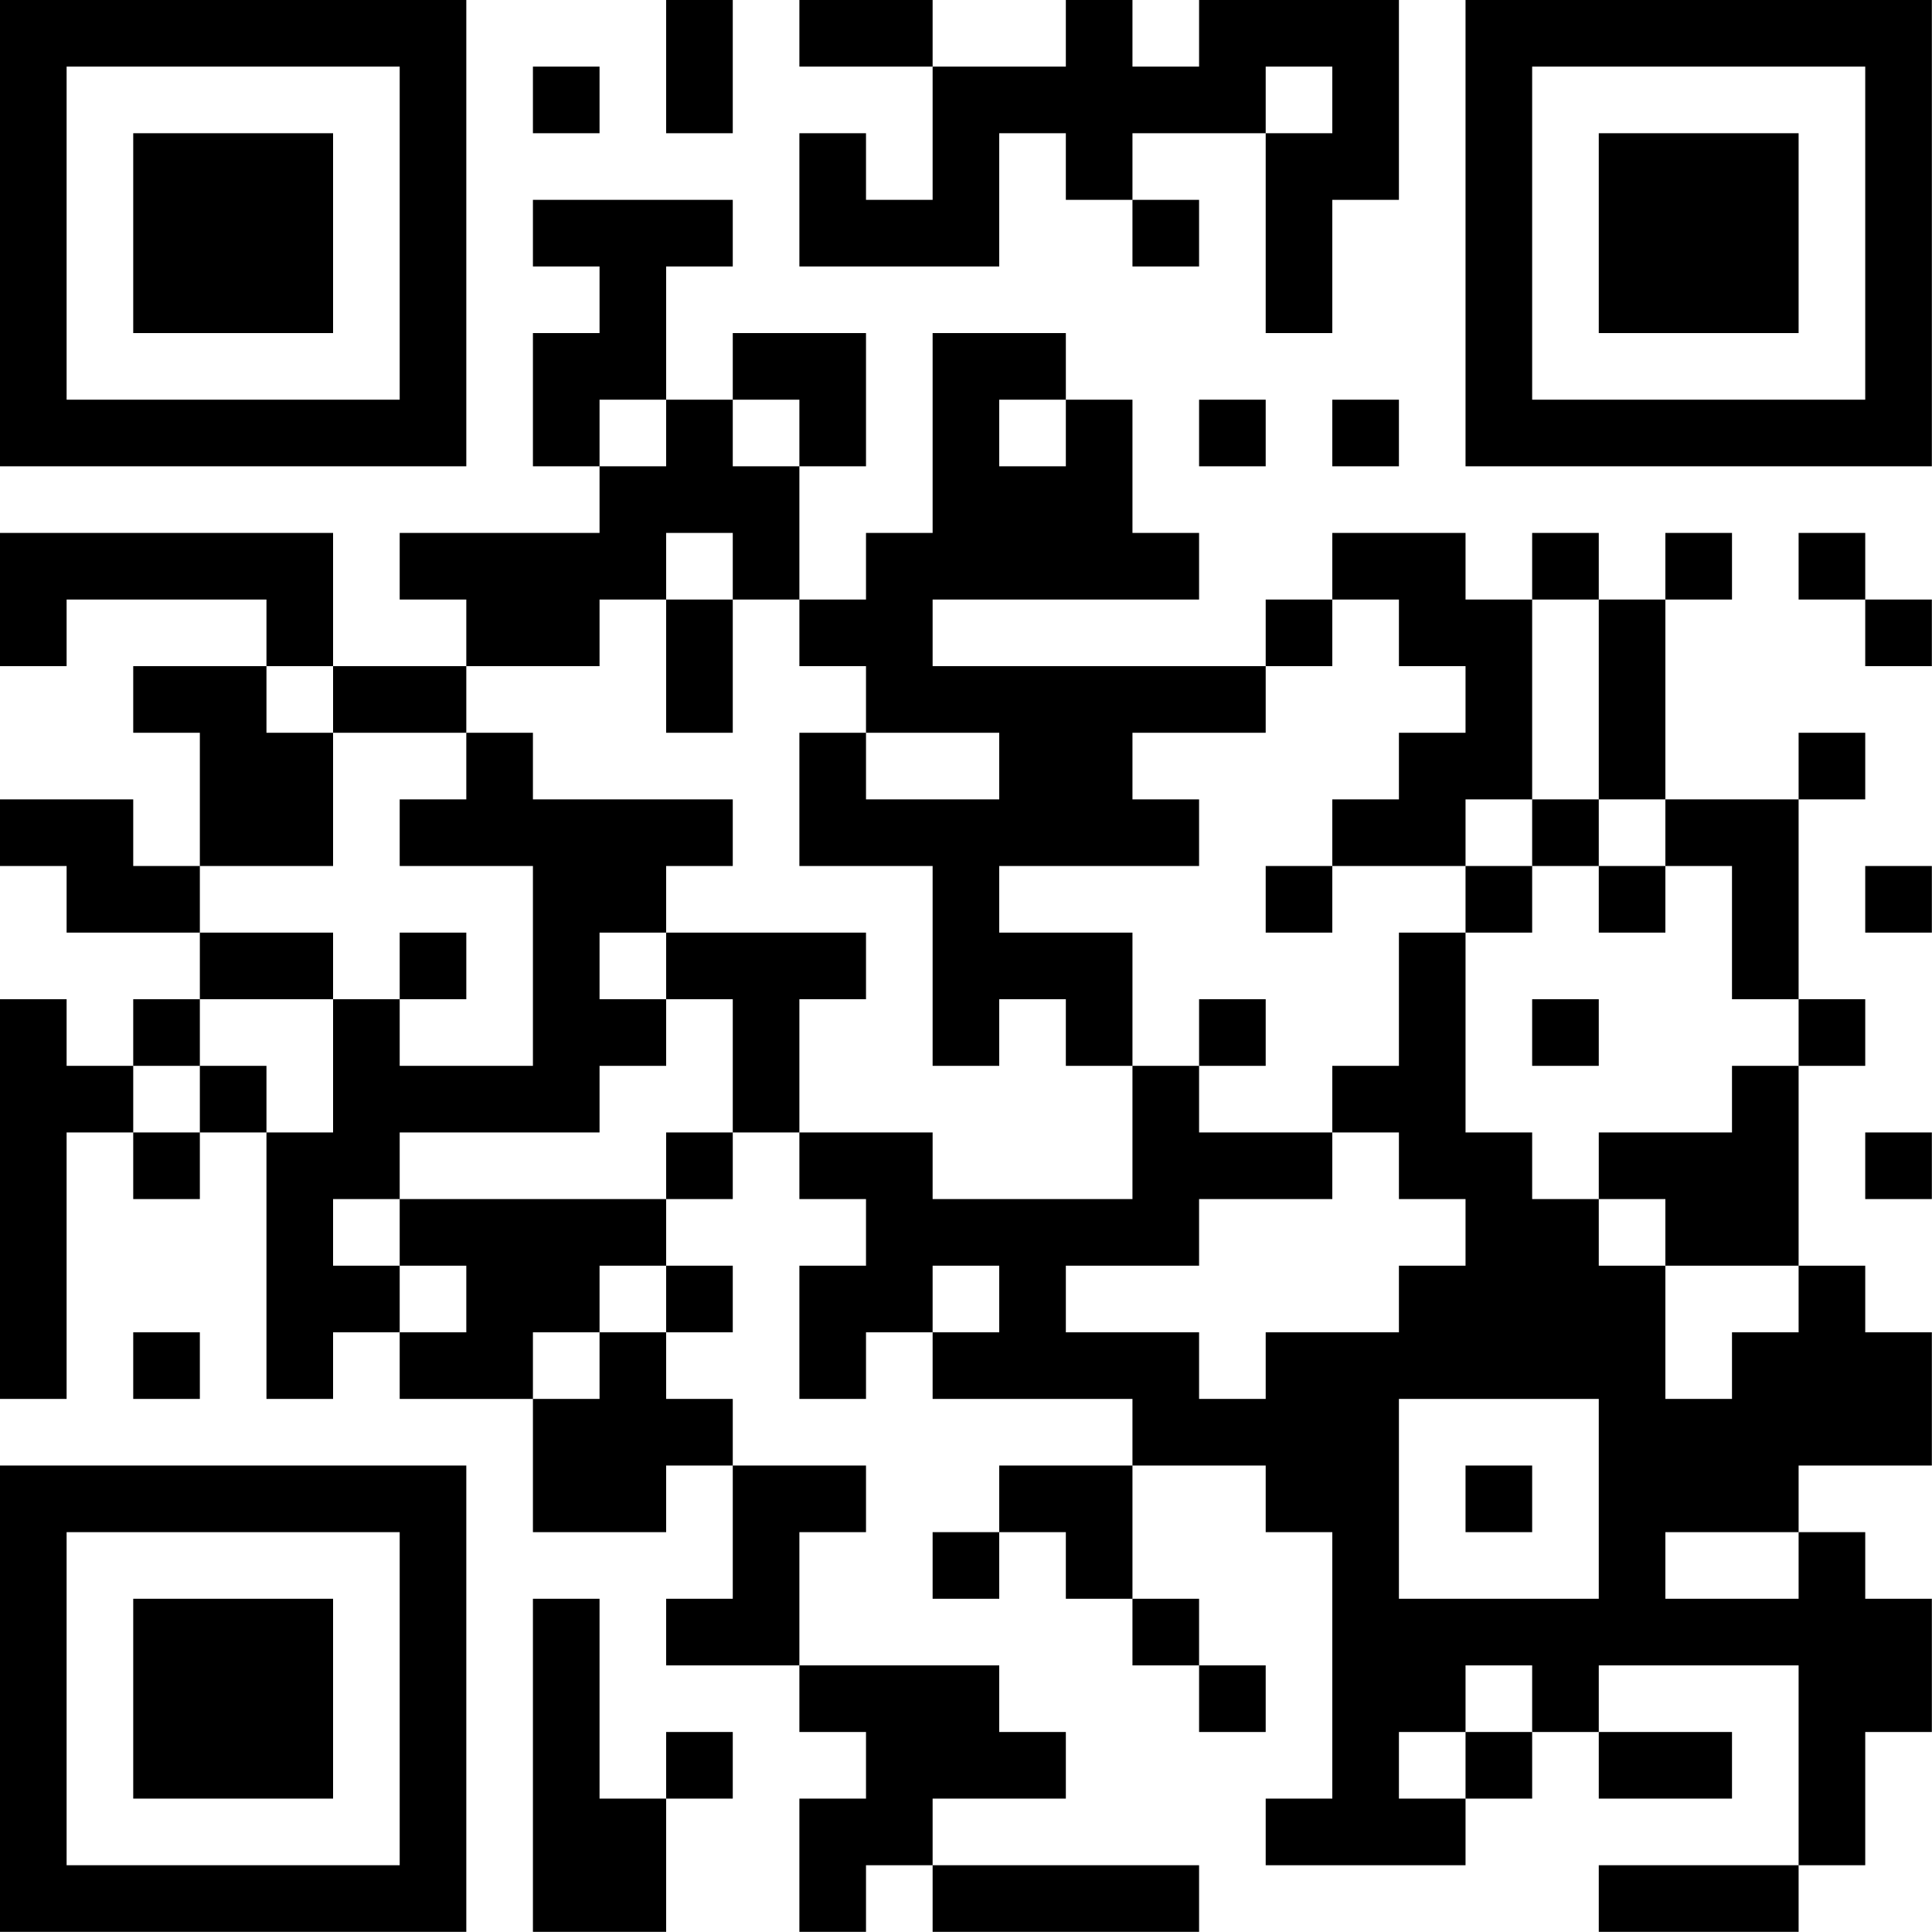
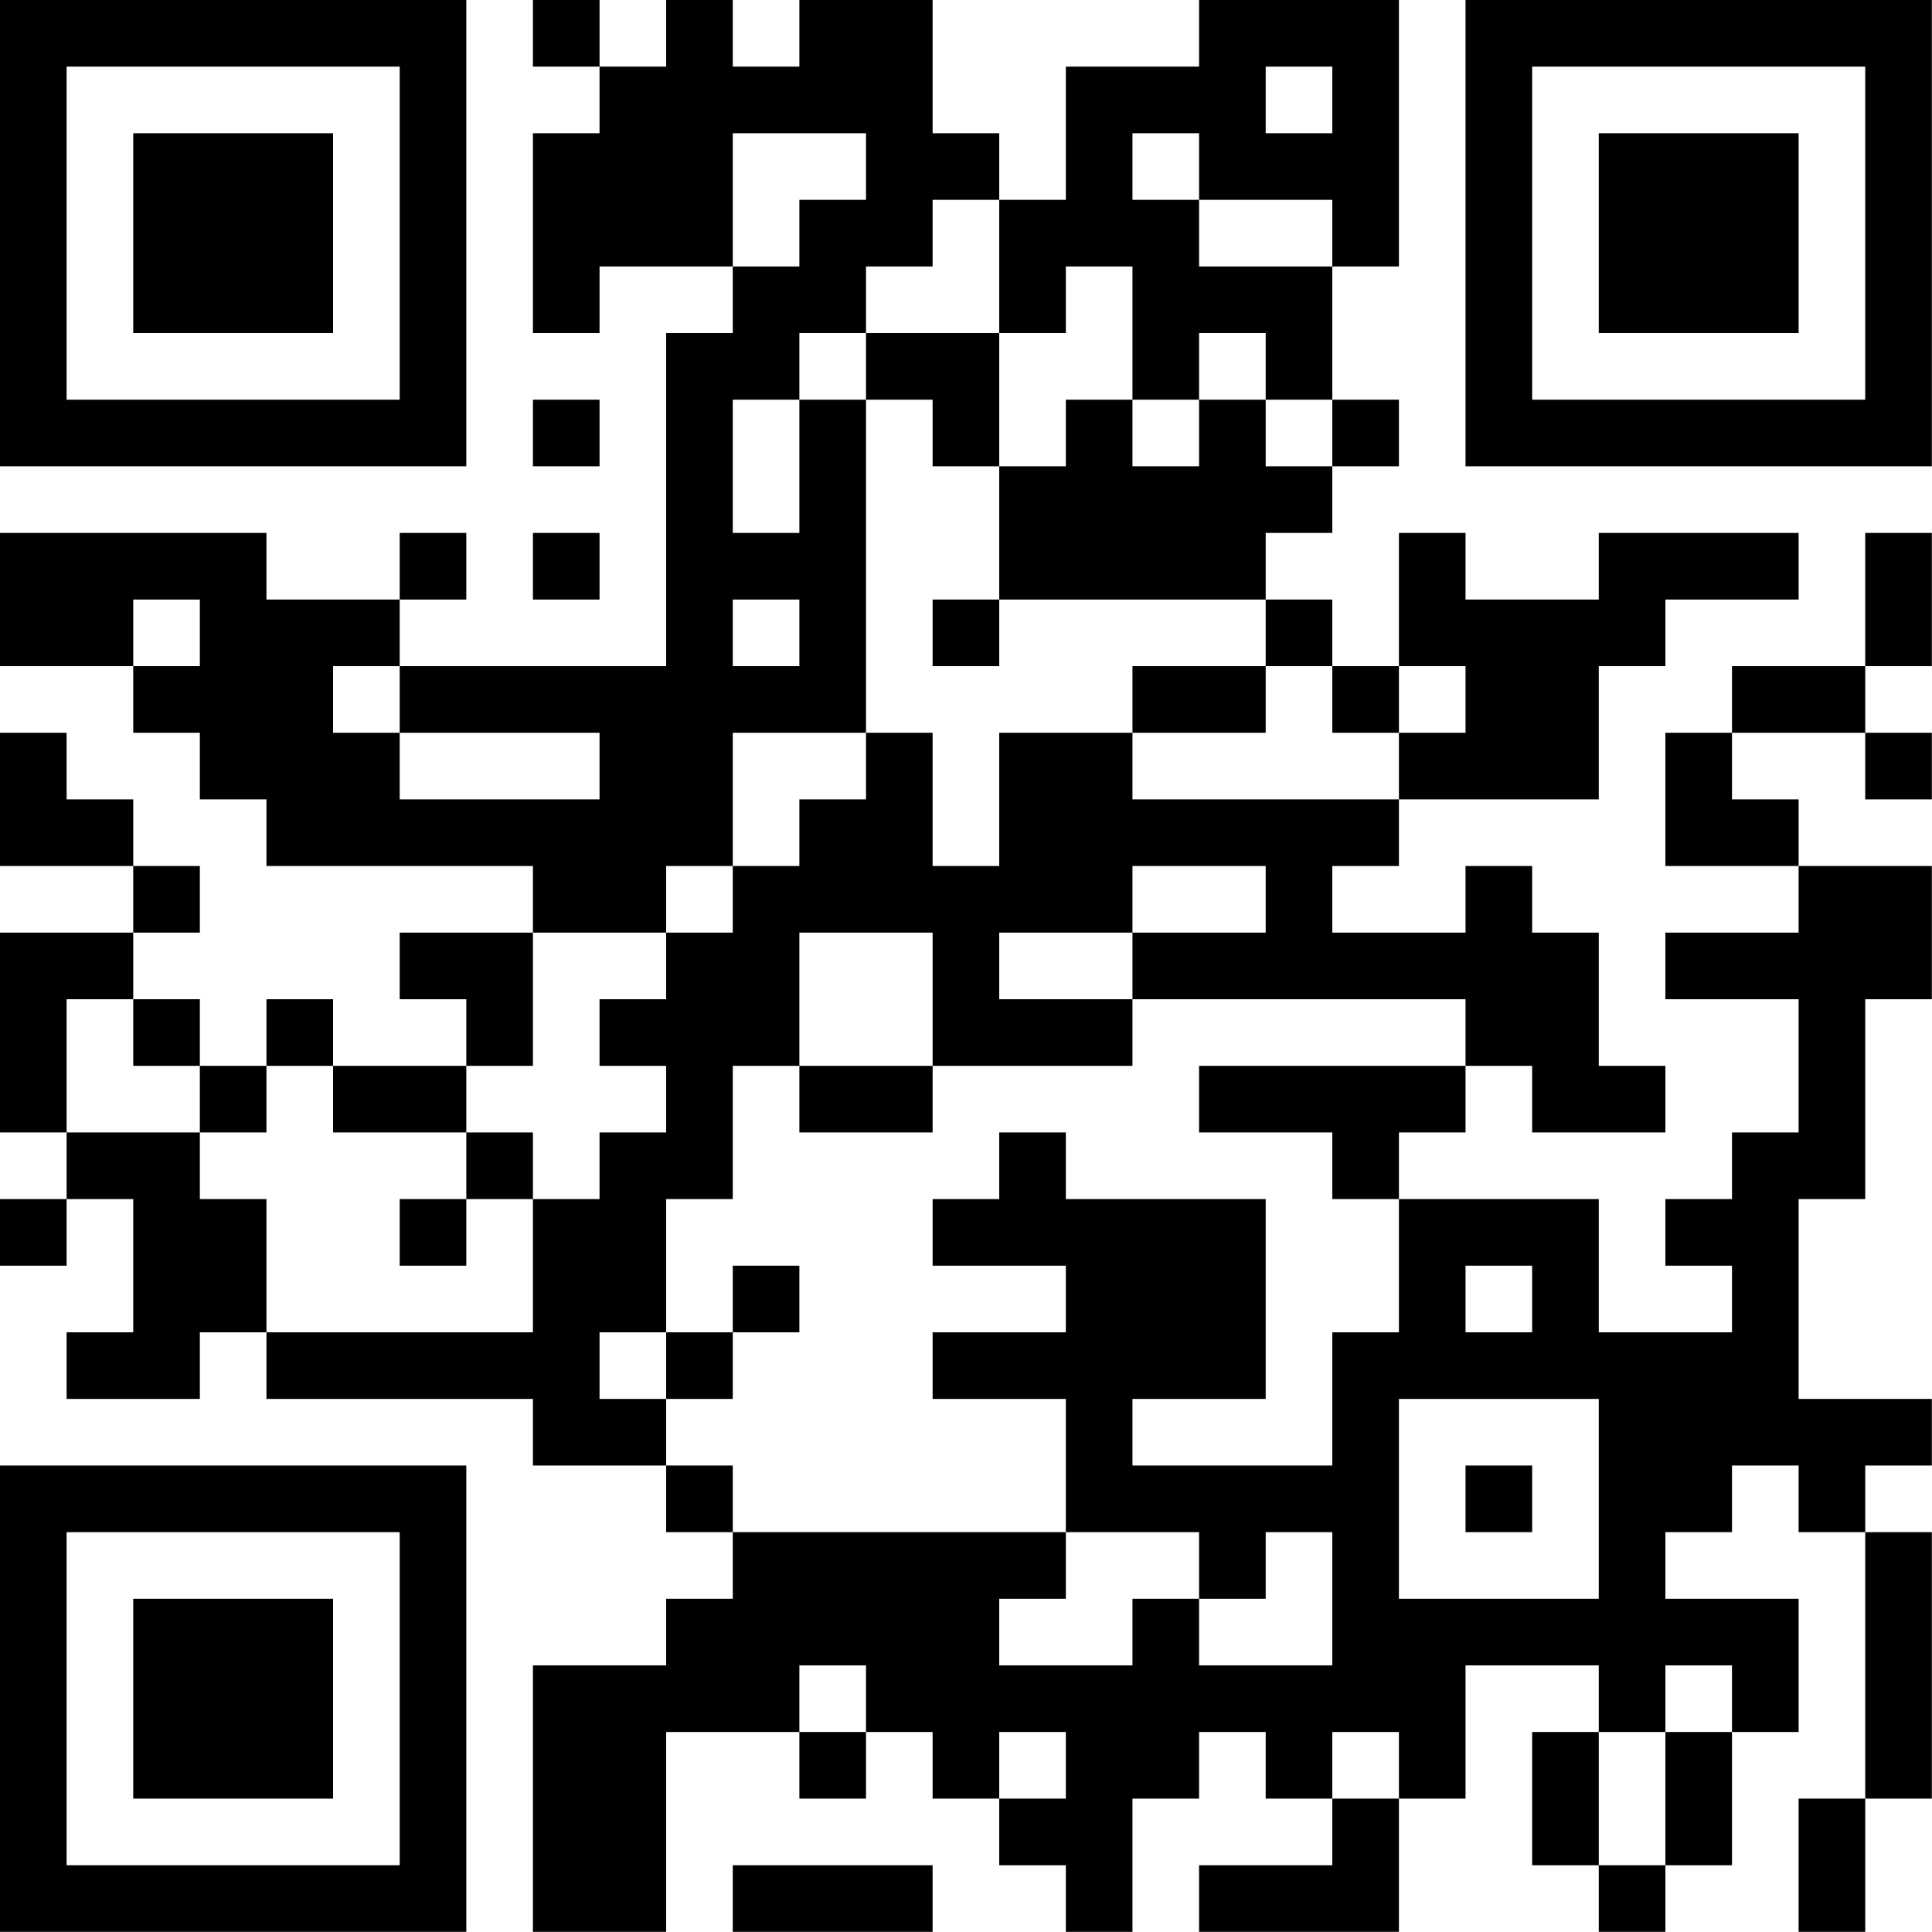
<svg xmlns="http://www.w3.org/2000/svg" version="1.1" width="100" height="100" viewBox="0 0 100 100">
  <rect x="0" y="0" width="100" height="100" fill="#ffffff" />
  <g transform="scale(3.448)">
    <g transform="translate(0,0)">
-       <path fill-rule="evenodd" d="M10 0L10 2L11 2L11 0ZM12 0L12 1L14 1L14 3L13 3L13 2L12 2L12 4L15 4L15 2L16 2L16 3L17 3L17 4L18 4L18 3L17 3L17 2L19 2L19 5L20 5L20 3L21 3L21 0L18 0L18 1L17 1L17 0L16 0L16 1L14 1L14 0ZM8 1L8 2L9 2L9 1ZM19 1L19 2L20 2L20 1ZM8 3L8 4L9 4L9 5L8 5L8 7L9 7L9 8L6 8L6 9L7 9L7 10L5 10L5 8L0 8L0 10L1 10L1 9L4 9L4 10L2 10L2 11L3 11L3 13L2 13L2 12L0 12L0 13L1 13L1 14L3 14L3 15L2 15L2 16L1 16L1 15L0 15L0 21L1 21L1 17L2 17L2 18L3 18L3 17L4 17L4 21L5 21L5 20L6 20L6 21L8 21L8 23L10 23L10 22L11 22L11 24L10 24L10 25L12 25L12 26L13 26L13 27L12 27L12 29L13 29L13 28L14 28L14 29L18 29L18 28L14 28L14 27L16 27L16 26L15 26L15 25L12 25L12 23L13 23L13 22L11 22L11 21L10 21L10 20L11 20L11 19L10 19L10 18L11 18L11 17L12 17L12 18L13 18L13 19L12 19L12 21L13 21L13 20L14 20L14 21L17 21L17 22L15 22L15 23L14 23L14 24L15 24L15 23L16 23L16 24L17 24L17 25L18 25L18 26L19 26L19 25L18 25L18 24L17 24L17 22L19 22L19 23L20 23L20 27L19 27L19 28L22 28L22 27L23 27L23 26L24 26L24 27L26 27L26 26L24 26L24 25L27 25L27 28L24 28L24 29L27 29L27 28L28 28L28 26L29 26L29 24L28 24L28 23L27 23L27 22L29 22L29 20L28 20L28 19L27 19L27 16L28 16L28 15L27 15L27 12L28 12L28 11L27 11L27 12L25 12L25 9L26 9L26 8L25 8L25 9L24 9L24 8L23 8L23 9L22 9L22 8L20 8L20 9L19 9L19 10L14 10L14 9L18 9L18 8L17 8L17 6L16 6L16 5L14 5L14 8L13 8L13 9L12 9L12 7L13 7L13 5L11 5L11 6L10 6L10 4L11 4L11 3ZM9 6L9 7L10 7L10 6ZM11 6L11 7L12 7L12 6ZM15 6L15 7L16 7L16 6ZM18 6L18 7L19 7L19 6ZM20 6L20 7L21 7L21 6ZM10 8L10 9L9 9L9 10L7 10L7 11L5 11L5 10L4 10L4 11L5 11L5 13L3 13L3 14L5 14L5 15L3 15L3 16L2 16L2 17L3 17L3 16L4 16L4 17L5 17L5 15L6 15L6 16L8 16L8 13L6 13L6 12L7 12L7 11L8 11L8 12L11 12L11 13L10 13L10 14L9 14L9 15L10 15L10 16L9 16L9 17L6 17L6 18L5 18L5 19L6 19L6 20L7 20L7 19L6 19L6 18L10 18L10 17L11 17L11 15L10 15L10 14L13 14L13 15L12 15L12 17L14 17L14 18L17 18L17 16L18 16L18 17L20 17L20 18L18 18L18 19L16 19L16 20L18 20L18 21L19 21L19 20L21 20L21 19L22 19L22 18L21 18L21 17L20 17L20 16L21 16L21 14L22 14L22 17L23 17L23 18L24 18L24 19L25 19L25 21L26 21L26 20L27 20L27 19L25 19L25 18L24 18L24 17L26 17L26 16L27 16L27 15L26 15L26 13L25 13L25 12L24 12L24 9L23 9L23 12L22 12L22 13L20 13L20 12L21 12L21 11L22 11L22 10L21 10L21 9L20 9L20 10L19 10L19 11L17 11L17 12L18 12L18 13L15 13L15 14L17 14L17 16L16 16L16 15L15 15L15 16L14 16L14 13L12 13L12 11L13 11L13 12L15 12L15 11L13 11L13 10L12 10L12 9L11 9L11 8ZM27 8L27 9L28 9L28 10L29 10L29 9L28 9L28 8ZM10 9L10 11L11 11L11 9ZM23 12L23 13L22 13L22 14L23 14L23 13L24 13L24 14L25 14L25 13L24 13L24 12ZM19 13L19 14L20 14L20 13ZM28 13L28 14L29 14L29 13ZM6 14L6 15L7 15L7 14ZM18 15L18 16L19 16L19 15ZM23 15L23 16L24 16L24 15ZM28 17L28 18L29 18L29 17ZM9 19L9 20L8 20L8 21L9 21L9 20L10 20L10 19ZM14 19L14 20L15 20L15 19ZM2 20L2 21L3 21L3 20ZM21 21L21 24L24 24L24 21ZM22 22L22 23L23 23L23 22ZM25 23L25 24L27 24L27 23ZM8 24L8 29L10 29L10 27L11 27L11 26L10 26L10 27L9 27L9 24ZM22 25L22 26L21 26L21 27L22 27L22 26L23 26L23 25ZM0 0L0 7L7 7L7 0ZM1 1L1 6L6 6L6 1ZM2 2L2 5L5 5L5 2ZM22 0L22 7L29 7L29 0ZM23 1L23 6L28 6L28 1ZM24 2L24 5L27 5L27 2ZM0 22L0 29L7 29L7 22ZM1 23L1 28L6 28L6 23ZM2 24L2 27L5 27L5 24Z" fill="#000000" />
+       <path fill-rule="evenodd" d="M8 0L8 1L9 1L9 2L8 2L8 5L9 5L9 4L11 4L11 5L10 5L10 10L6 10L6 9L7 9L7 8L6 8L6 9L4 9L4 8L0 8L0 10L2 10L2 11L3 11L3 12L4 12L4 13L8 13L8 14L6 14L6 15L7 15L7 16L5 16L5 15L4 15L4 16L3 16L3 15L2 15L2 14L3 14L3 13L2 13L2 12L1 12L1 11L0 11L0 13L2 13L2 14L0 14L0 17L1 17L1 18L0 18L0 19L1 19L1 18L2 18L2 20L1 20L1 21L3 21L3 20L4 20L4 21L8 21L8 22L10 22L10 23L11 23L11 24L10 24L10 25L8 25L8 29L10 29L10 26L12 26L12 27L13 27L13 26L14 26L14 27L15 27L15 28L16 28L16 29L17 29L17 27L18 27L18 26L19 26L19 27L20 27L20 28L18 28L18 29L21 29L21 27L22 27L22 25L24 25L24 26L23 26L23 28L24 28L24 29L25 29L25 28L26 28L26 26L27 26L27 24L25 24L25 23L26 23L26 22L27 22L27 23L28 23L28 27L27 27L27 29L28 29L28 27L29 27L29 23L28 23L28 22L29 22L29 21L27 21L27 18L28 18L28 15L29 15L29 13L27 13L27 12L26 12L26 11L28 11L28 12L29 12L29 11L28 11L28 10L29 10L29 8L28 8L28 10L26 10L26 11L25 11L25 13L27 13L27 14L25 14L25 15L27 15L27 17L26 17L26 18L25 18L25 19L26 19L26 20L24 20L24 18L21 18L21 17L22 17L22 16L23 16L23 17L25 17L25 16L24 16L24 14L23 14L23 13L22 13L22 14L20 14L20 13L21 13L21 12L24 12L24 10L25 10L25 9L27 9L27 8L24 8L24 9L22 9L22 8L21 8L21 10L20 10L20 9L19 9L19 8L20 8L20 7L21 7L21 6L20 6L20 4L21 4L21 0L18 0L18 1L16 1L16 3L15 3L15 2L14 2L14 0L12 0L12 1L11 1L11 0L10 0L10 1L9 1L9 0ZM19 1L19 2L20 2L20 1ZM11 2L11 4L12 4L12 3L13 3L13 2ZM17 2L17 3L18 3L18 4L20 4L20 3L18 3L18 2ZM14 3L14 4L13 4L13 5L12 5L12 6L11 6L11 8L12 8L12 6L13 6L13 11L11 11L11 13L10 13L10 14L8 14L8 16L7 16L7 17L5 17L5 16L4 16L4 17L3 17L3 16L2 16L2 15L1 15L1 17L3 17L3 18L4 18L4 20L8 20L8 18L9 18L9 17L10 17L10 16L9 16L9 15L10 15L10 14L11 14L11 13L12 13L12 12L13 12L13 11L14 11L14 13L15 13L15 11L17 11L17 12L21 12L21 11L22 11L22 10L21 10L21 11L20 11L20 10L19 10L19 9L15 9L15 7L16 7L16 6L17 6L17 7L18 7L18 6L19 6L19 7L20 7L20 6L19 6L19 5L18 5L18 6L17 6L17 4L16 4L16 5L15 5L15 3ZM13 5L13 6L14 6L14 7L15 7L15 5ZM8 6L8 7L9 7L9 6ZM8 8L8 9L9 9L9 8ZM2 9L2 10L3 10L3 9ZM11 9L11 10L12 10L12 9ZM14 9L14 10L15 10L15 9ZM5 10L5 11L6 11L6 12L9 12L9 11L6 11L6 10ZM17 10L17 11L19 11L19 10ZM17 13L17 14L15 14L15 15L17 15L17 16L14 16L14 14L12 14L12 16L11 16L11 18L10 18L10 20L9 20L9 21L10 21L10 22L11 22L11 23L16 23L16 24L15 24L15 25L17 25L17 24L18 24L18 25L20 25L20 23L19 23L19 24L18 24L18 23L16 23L16 21L14 21L14 20L16 20L16 19L14 19L14 18L15 18L15 17L16 17L16 18L19 18L19 21L17 21L17 22L20 22L20 20L21 20L21 18L20 18L20 17L18 17L18 16L22 16L22 15L17 15L17 14L19 14L19 13ZM12 16L12 17L14 17L14 16ZM7 17L7 18L6 18L6 19L7 19L7 18L8 18L8 17ZM11 19L11 20L10 20L10 21L11 21L11 20L12 20L12 19ZM22 19L22 20L23 20L23 19ZM21 21L21 24L24 24L24 21ZM22 22L22 23L23 23L23 22ZM12 25L12 26L13 26L13 25ZM25 25L25 26L24 26L24 28L25 28L25 26L26 26L26 25ZM15 26L15 27L16 27L16 26ZM20 26L20 27L21 27L21 26ZM11 28L11 29L14 29L14 28ZM0 0L0 7L7 7L7 0ZM1 1L1 6L6 6L6 1ZM2 2L2 5L5 5L5 2ZM22 0L22 7L29 7L29 0ZM23 1L23 6L28 6L28 1ZM24 2L24 5L27 5L27 2ZM0 22L0 29L7 29L7 22ZM1 23L1 28L6 28L6 23ZM2 24L2 27L5 27L5 24Z" fill="#000000" />
    </g>
  </g>
</svg>
